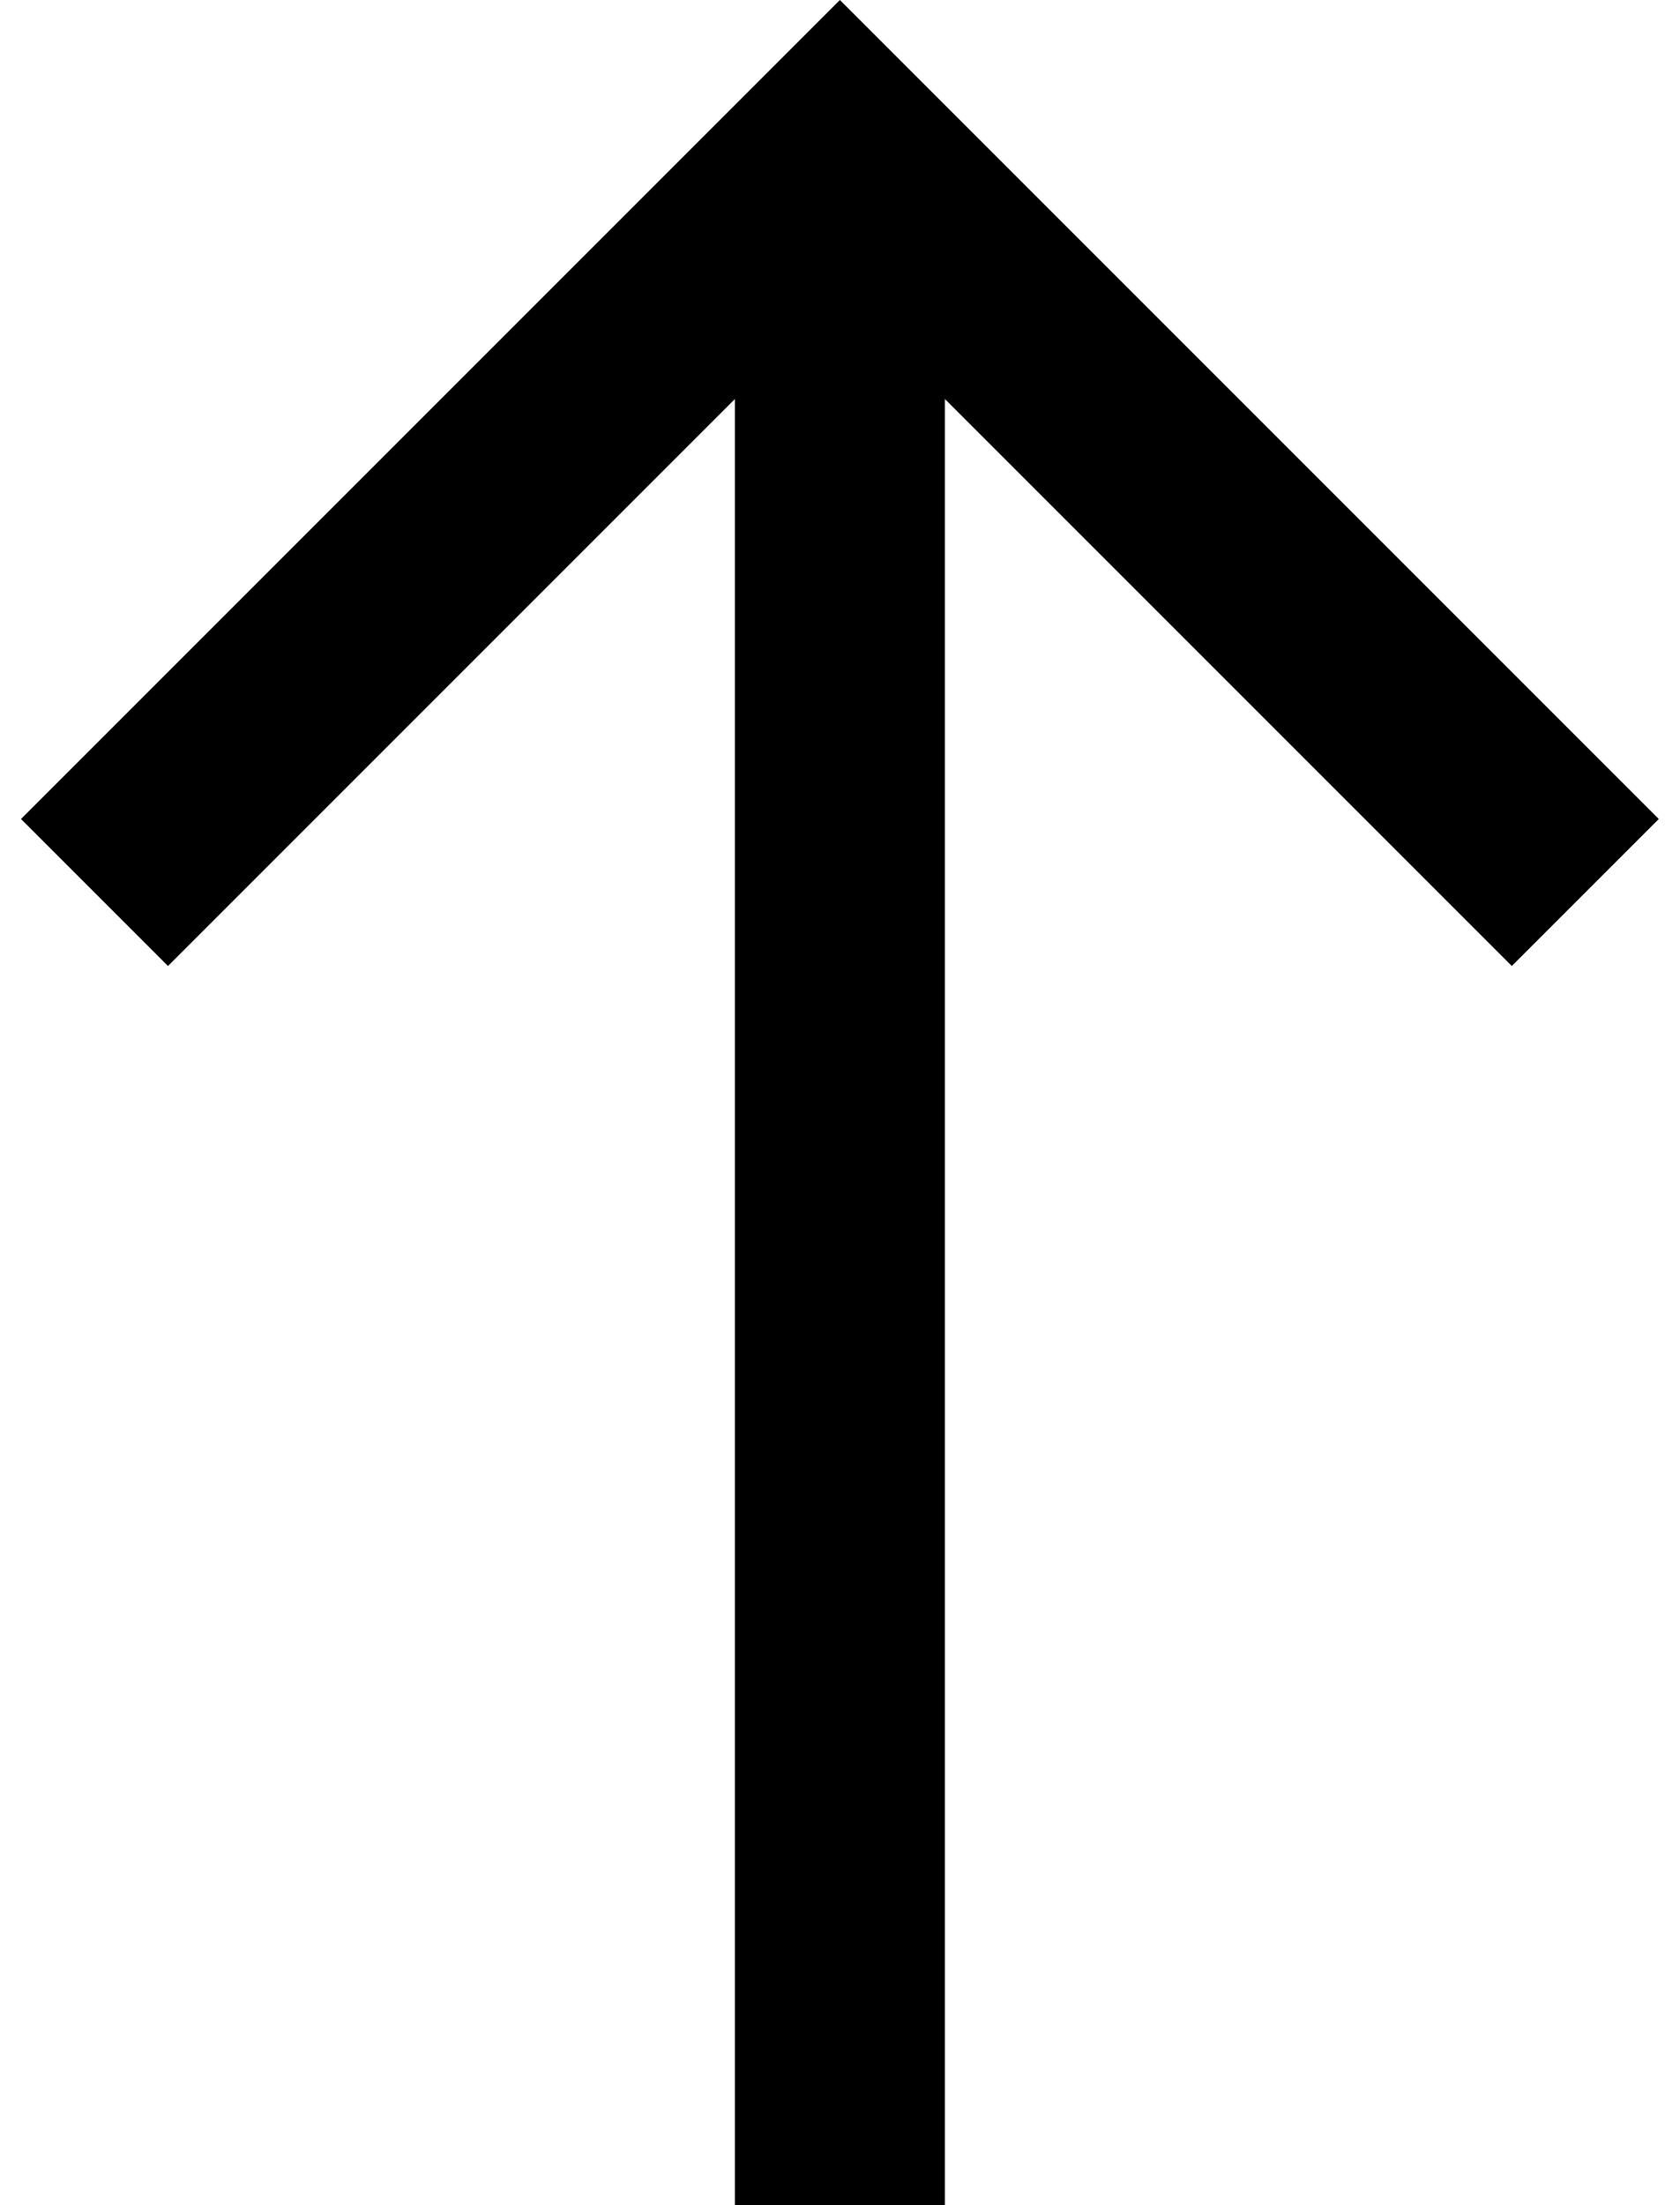
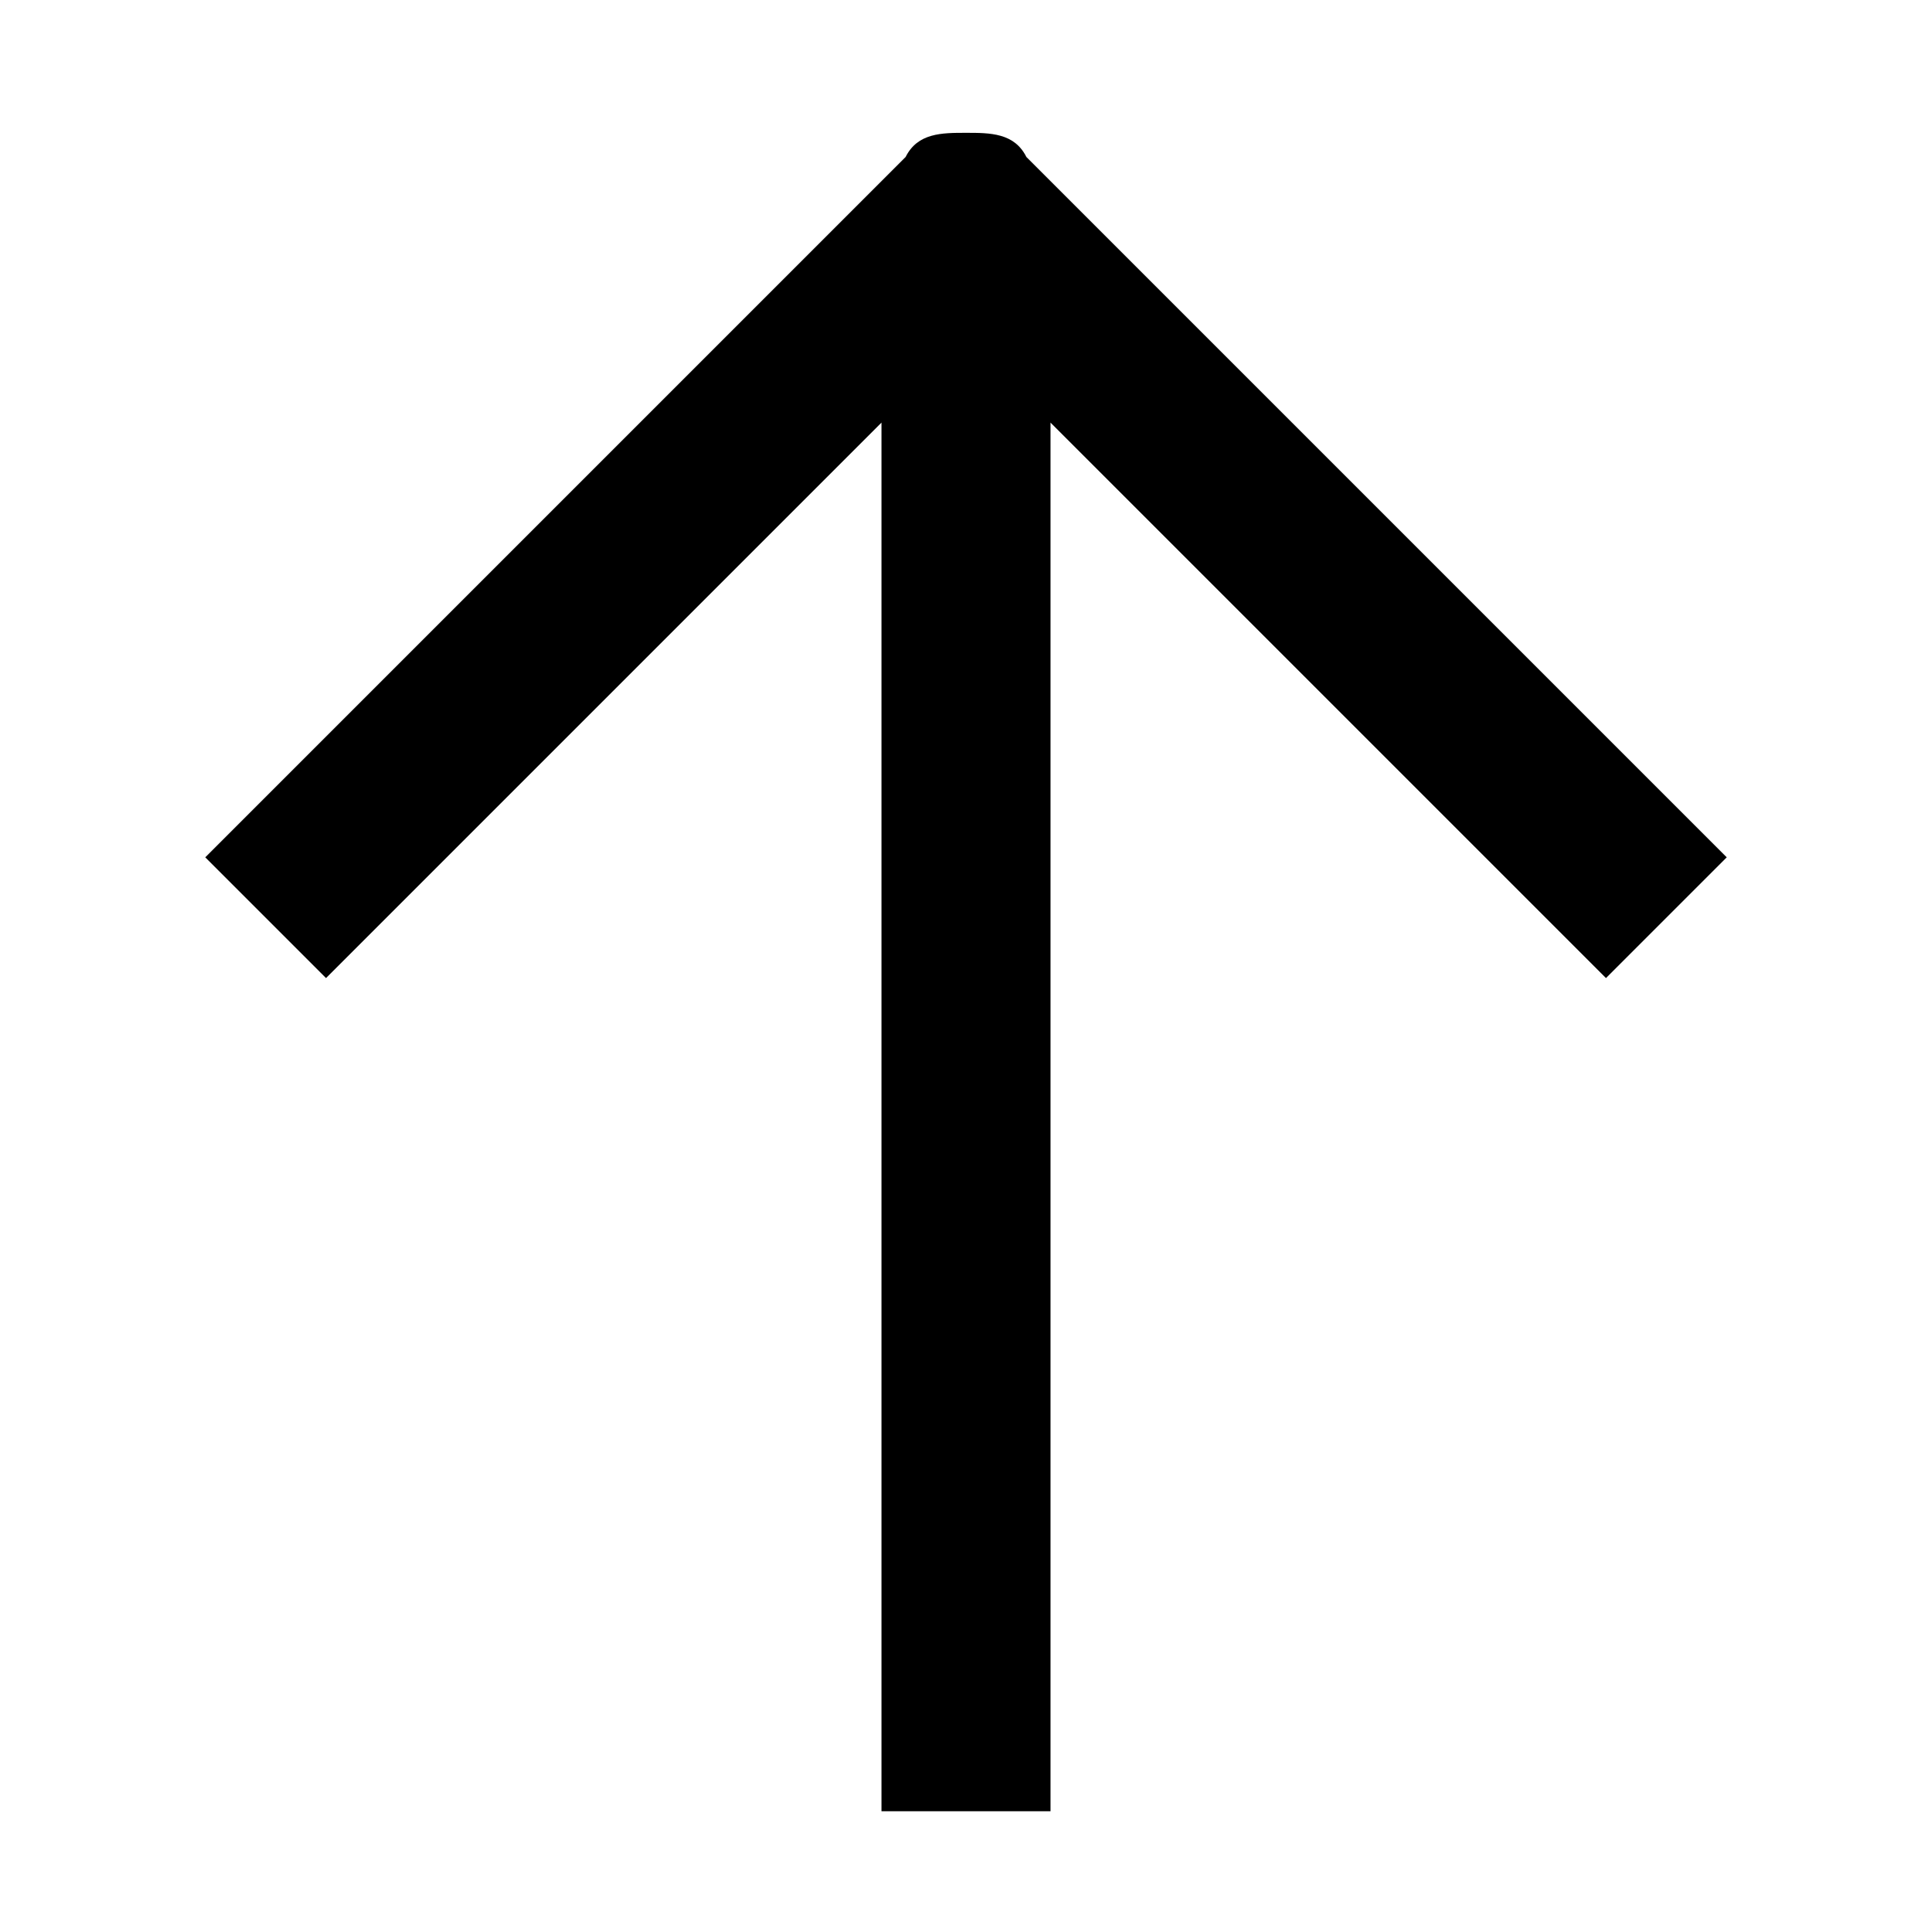
- <svg xmlns="http://www.w3.org/2000/svg" version="1.1" id="Layer_1" x="0px" y="0px" viewBox="0 0 16 21" style="enable-background:new 0 0 16 21;" xml:space="preserve">
-   <polygon points="1.6,9.2 7,3.8 7,21 9,21 9,3.8 14.4,9.2 15.8,7.8 8,0 0.2,7.8 " />
+ <svg xmlns="http://www.w3.org/2000/svg" version="1.1" id="Layer_1" x="0px" y="0px" viewBox="0 0 16 16" style="enable-background:new 0 0 16 16;" xml:space="preserve">
+   <path d="M2.7,8.1l4.6-4.6v11.5h1.4V3.5l4.6,4.6l1-1L8.5,1.3C8.4,1.1,8.2,1.1,8,1.1S7.6,1.1,7.5,1.3L1.7,7.1L2.7,8.1z" />
</svg>
